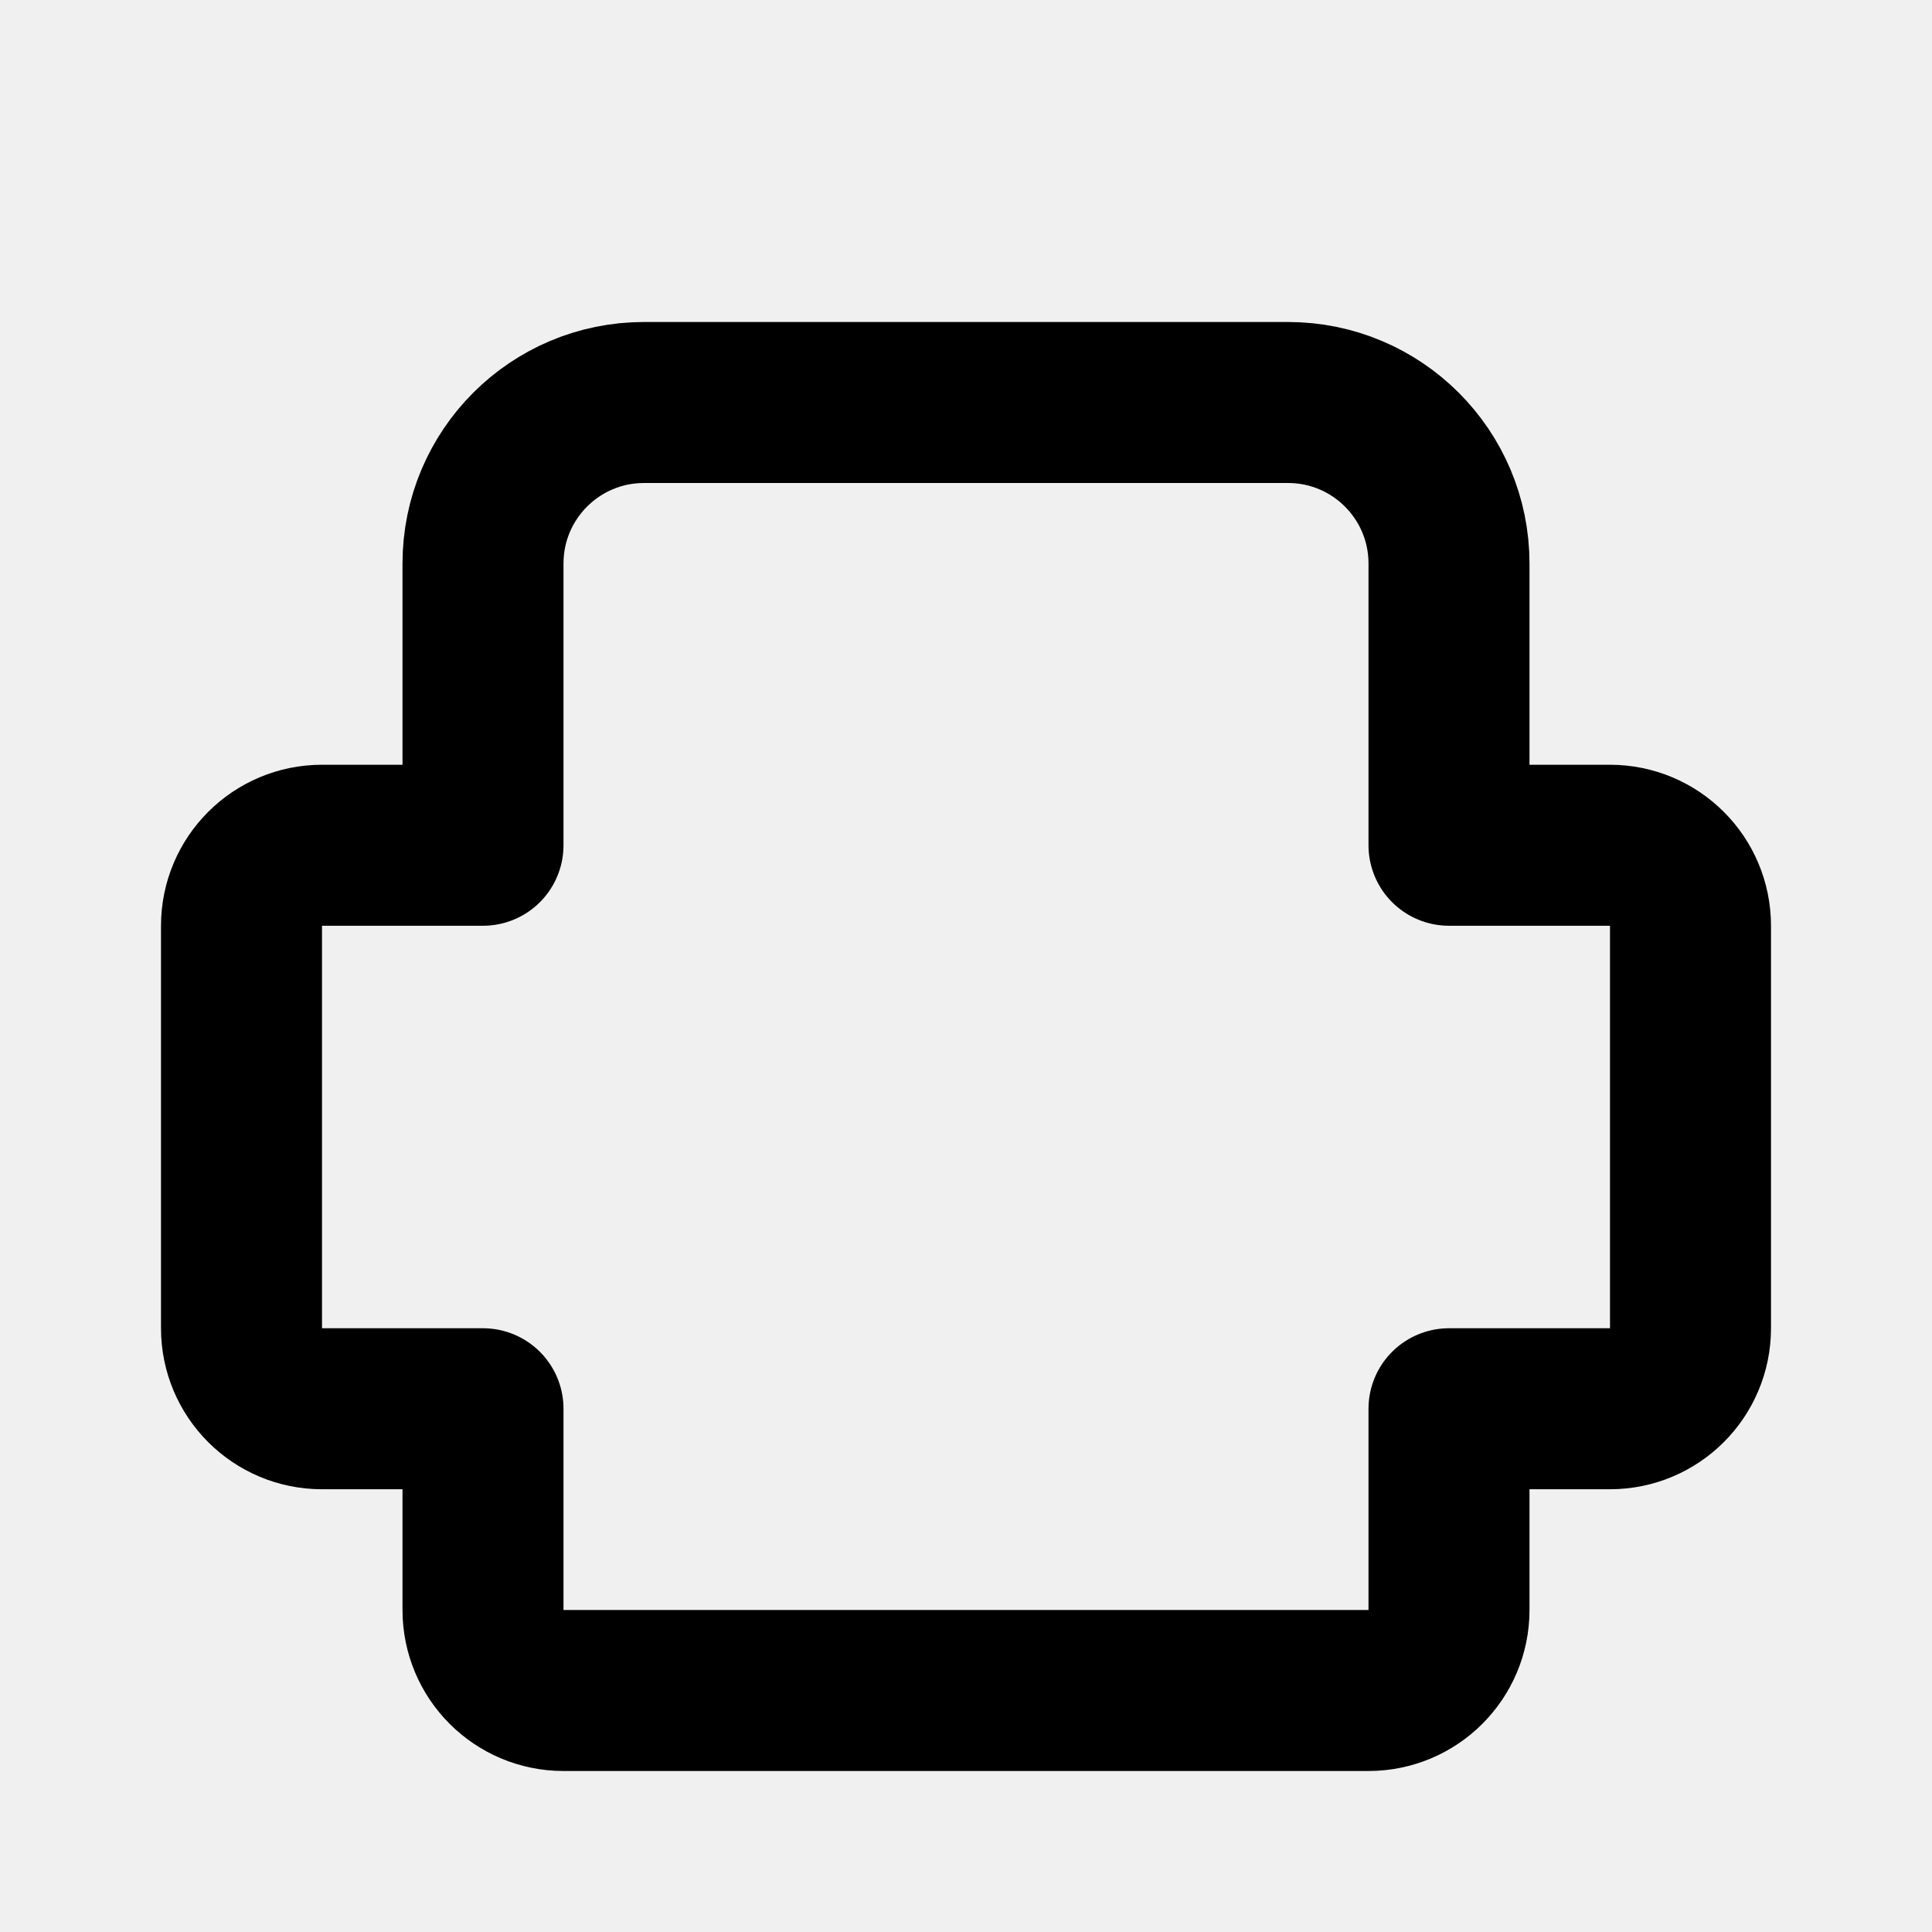
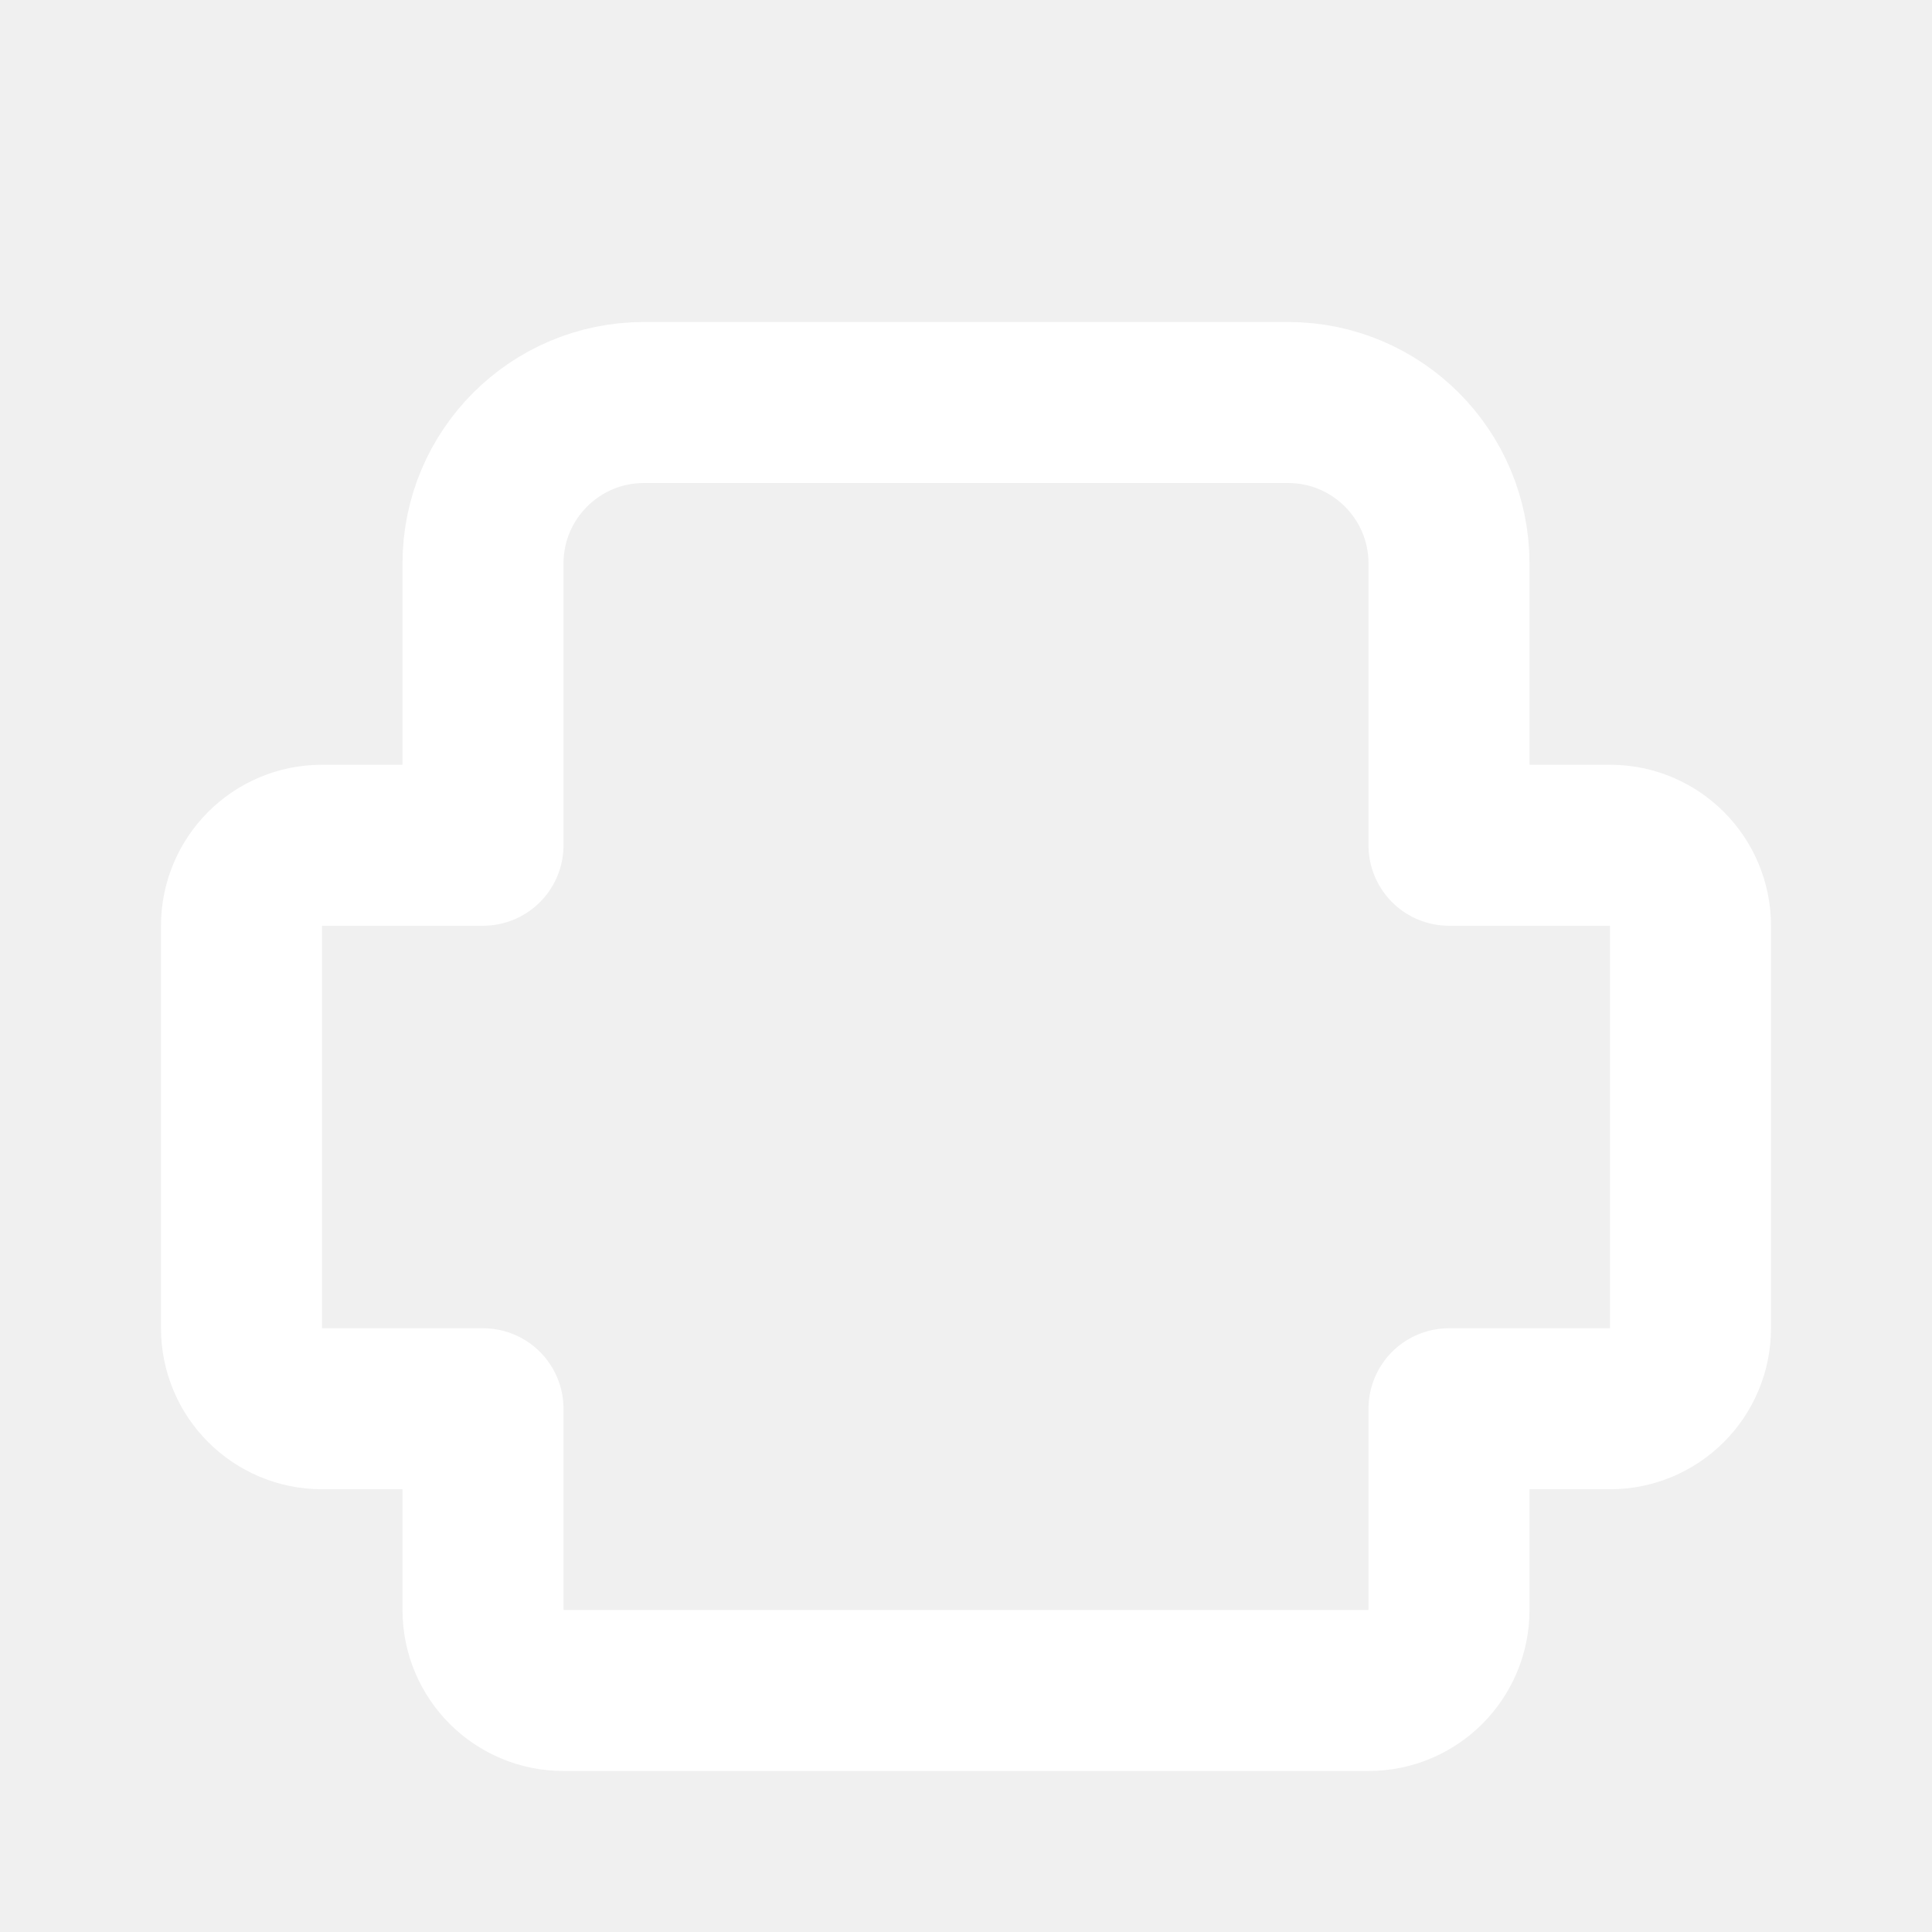
- <svg xmlns="http://www.w3.org/2000/svg" width="24" height="24" viewBox="0 0 24 24" fill="none" stroke="currentColor" stroke-width="2" stroke-linecap="round" stroke-linejoin="round">
+ <svg xmlns="http://www.w3.org/2000/svg" width="24" height="24" viewBox="0 0 24 24" fill="none" stroke="#FFFFFF" stroke-width="2" stroke-linecap="round" stroke-linejoin="round">
  <path d="M20 10.5h-2V7a2 2 0 0 0-2-2H8a2 2 0 0 0-2 2v3.5H4a1 1 0 0 0-1 1v5a1 1 0 0 0 1 1h2v2.5a1 1 0 0 0 1 1h10a1 1 0 0 0 1-1V17.5h2a1 1 0 0 0 1-1v-5a1 1 0 0 0-1-1Z" />
</svg>
